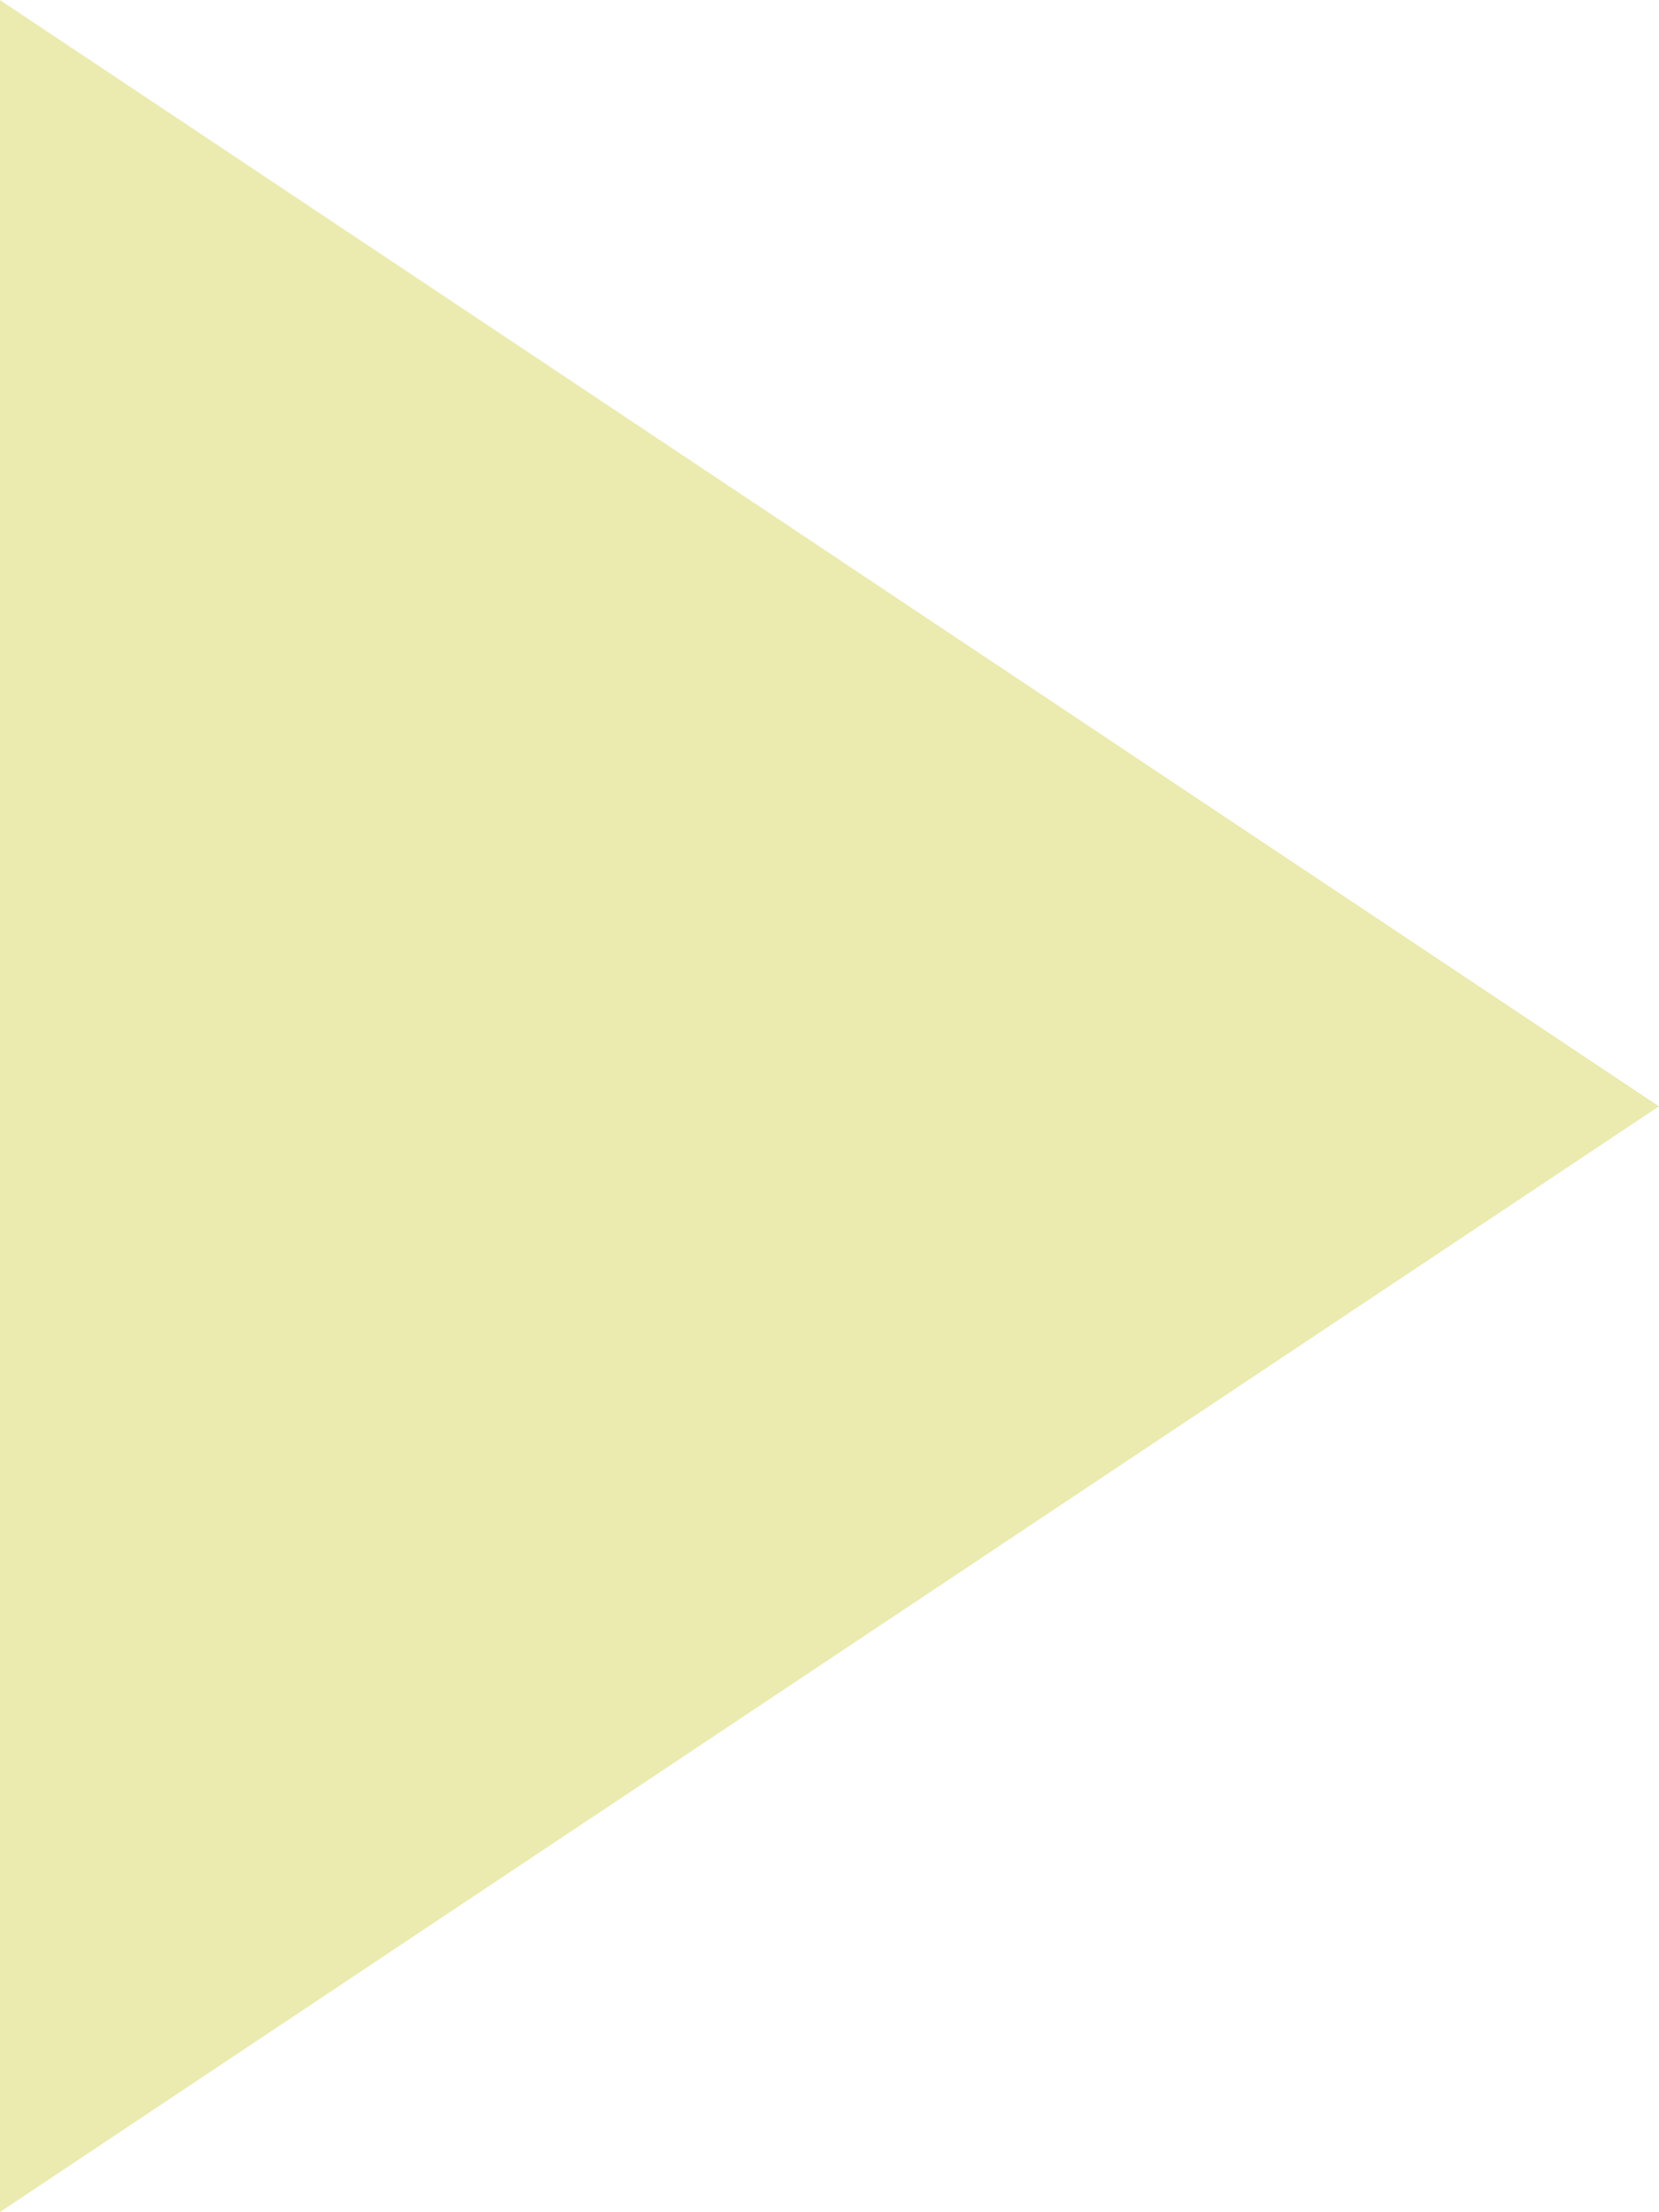
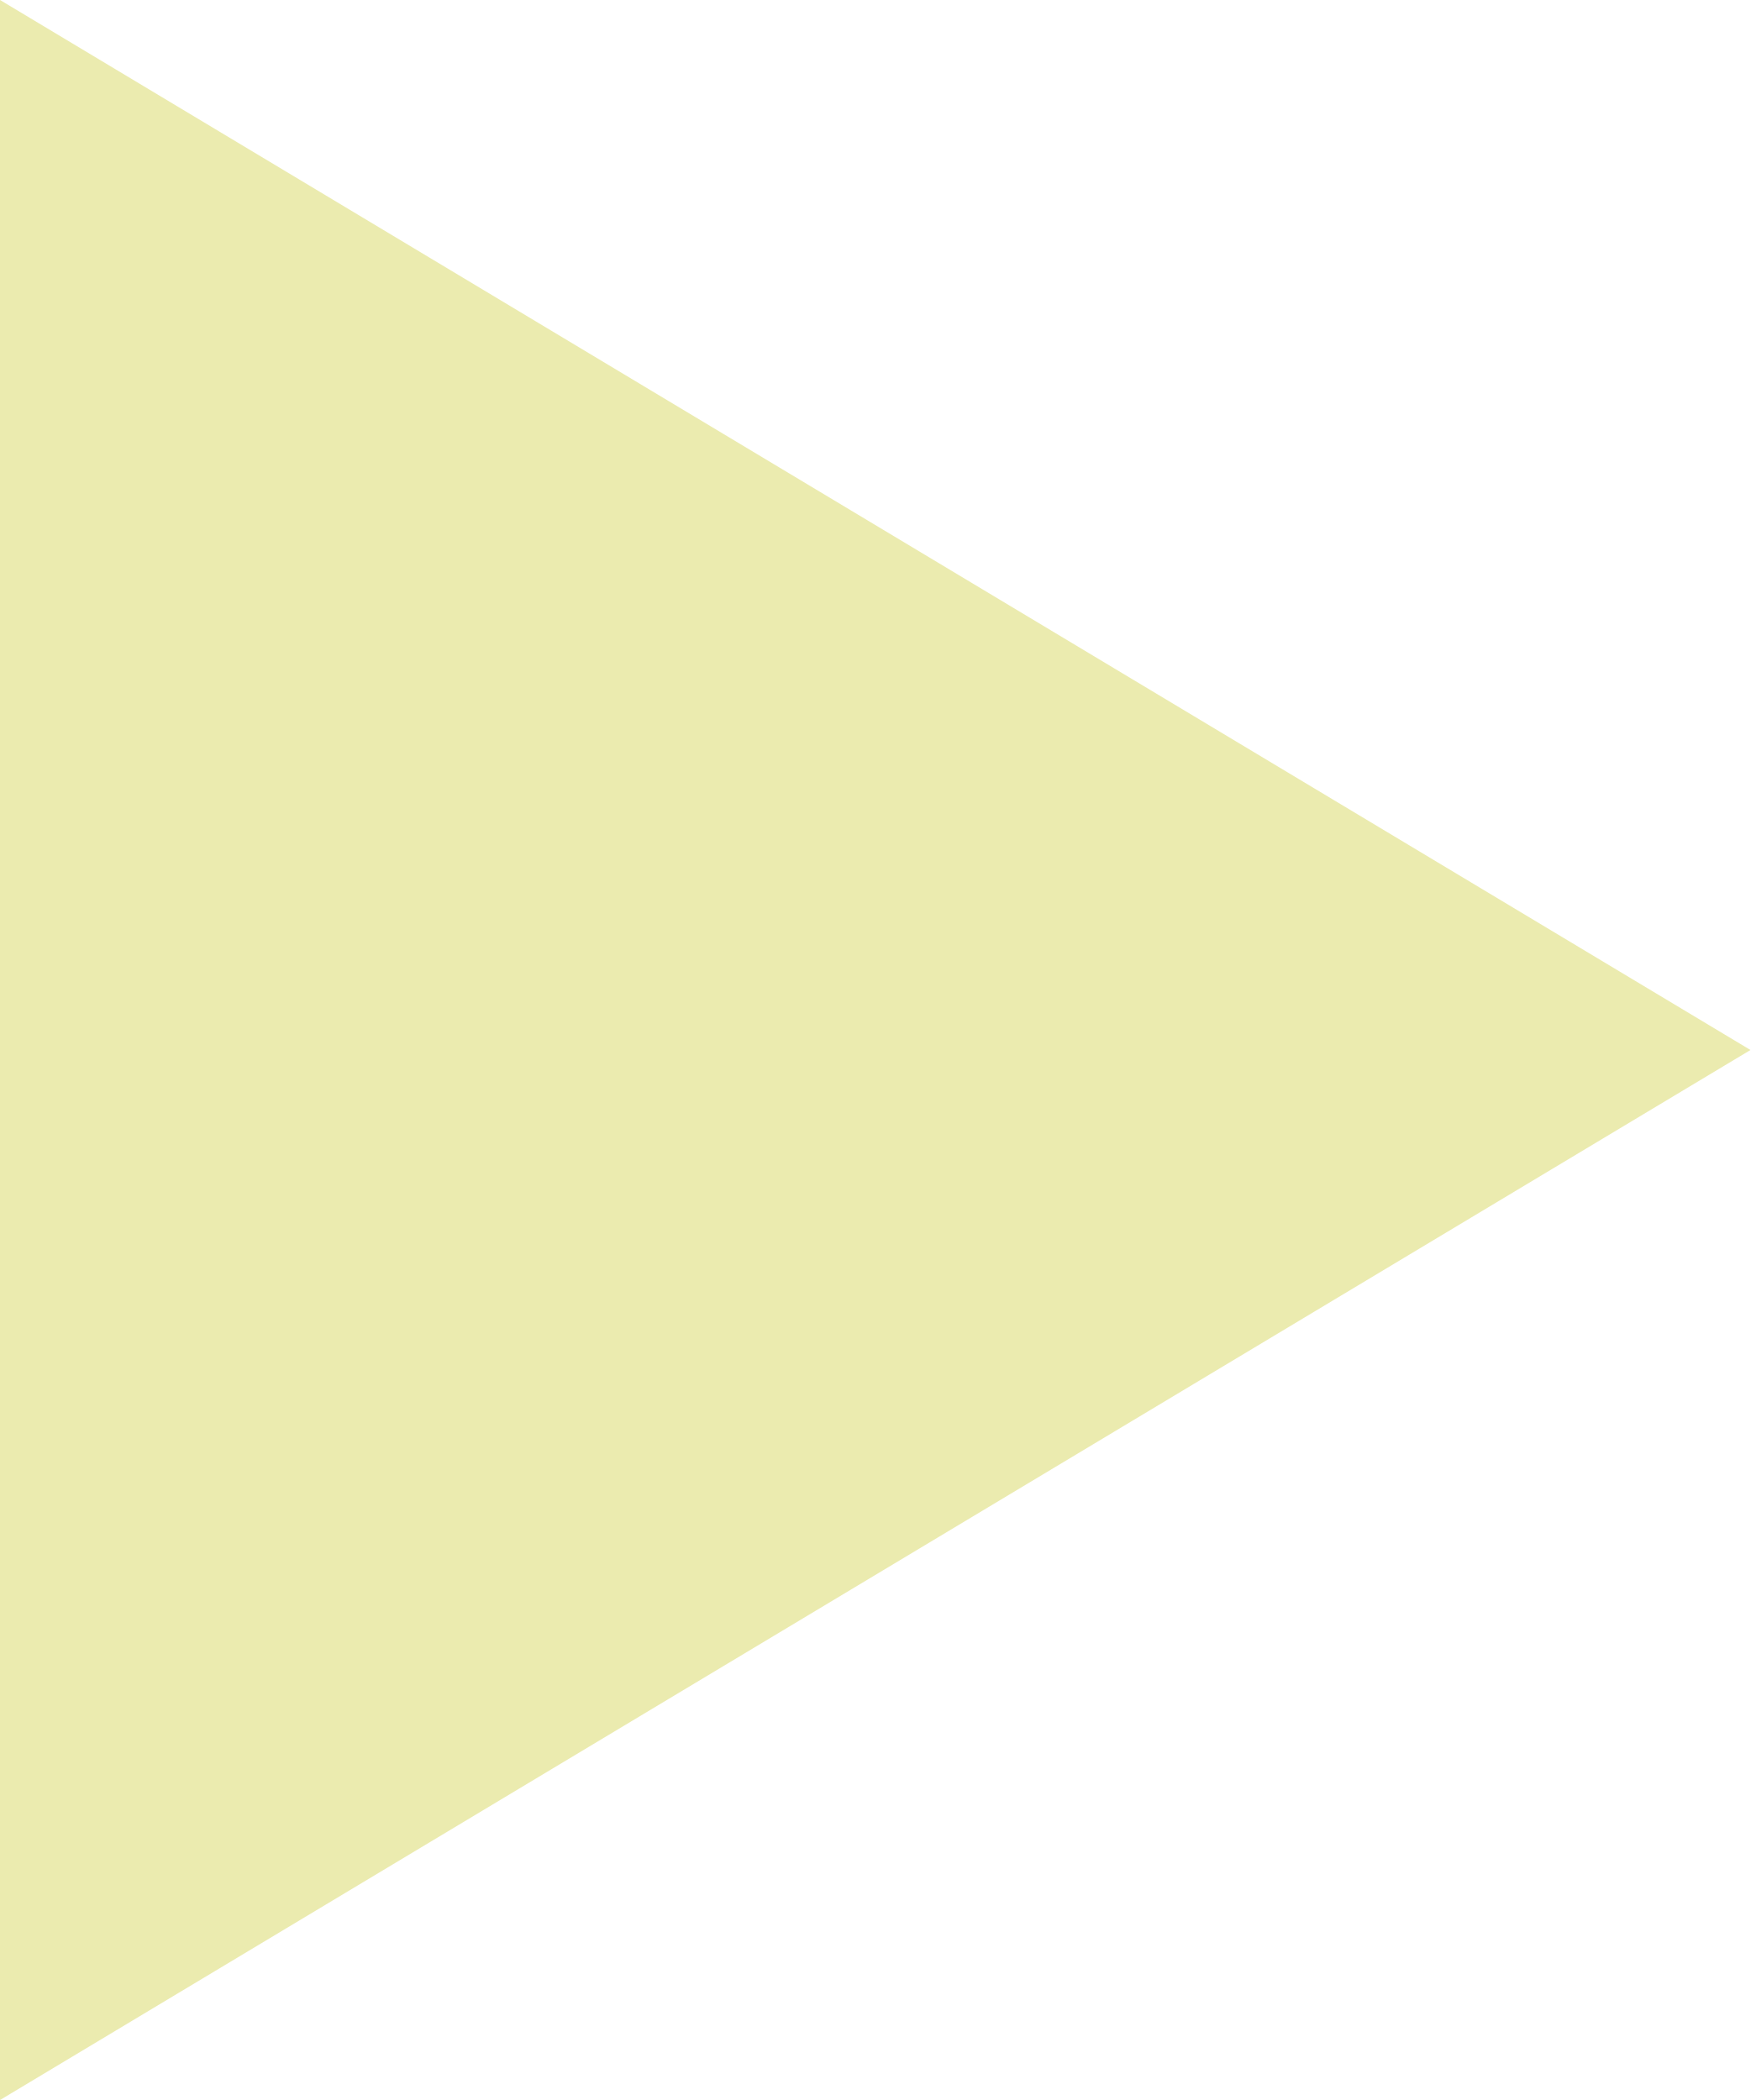
- <svg xmlns="http://www.w3.org/2000/svg" width="81" height="108" id="svg30807" version="1.1">
-   <defs id="defs30809" />
-   <g id="layer1" transform="translate(-520.7854,-434.2196)">
-     <path id="path15689" style="fill:#ebebaf;fill-opacity:1;fill-rule:nonzero;stroke:none" d="m 520.785,434.22 81,54.016 -81,53.984 0,-108" />
-   </g>
+ <svg xmlns="http://www.w3.org/2000/svg" width="426.667" height="512" viewBox="0 0 426.667 512" id="svg2" version="1.1" style="fill:#000000">
+   <defs id="defs71" />
+   <path d="M 0,0 426.667,256 0,512 z" id="path67" style="fill:#ebebaf;fill-opacity:1" />
</svg>
